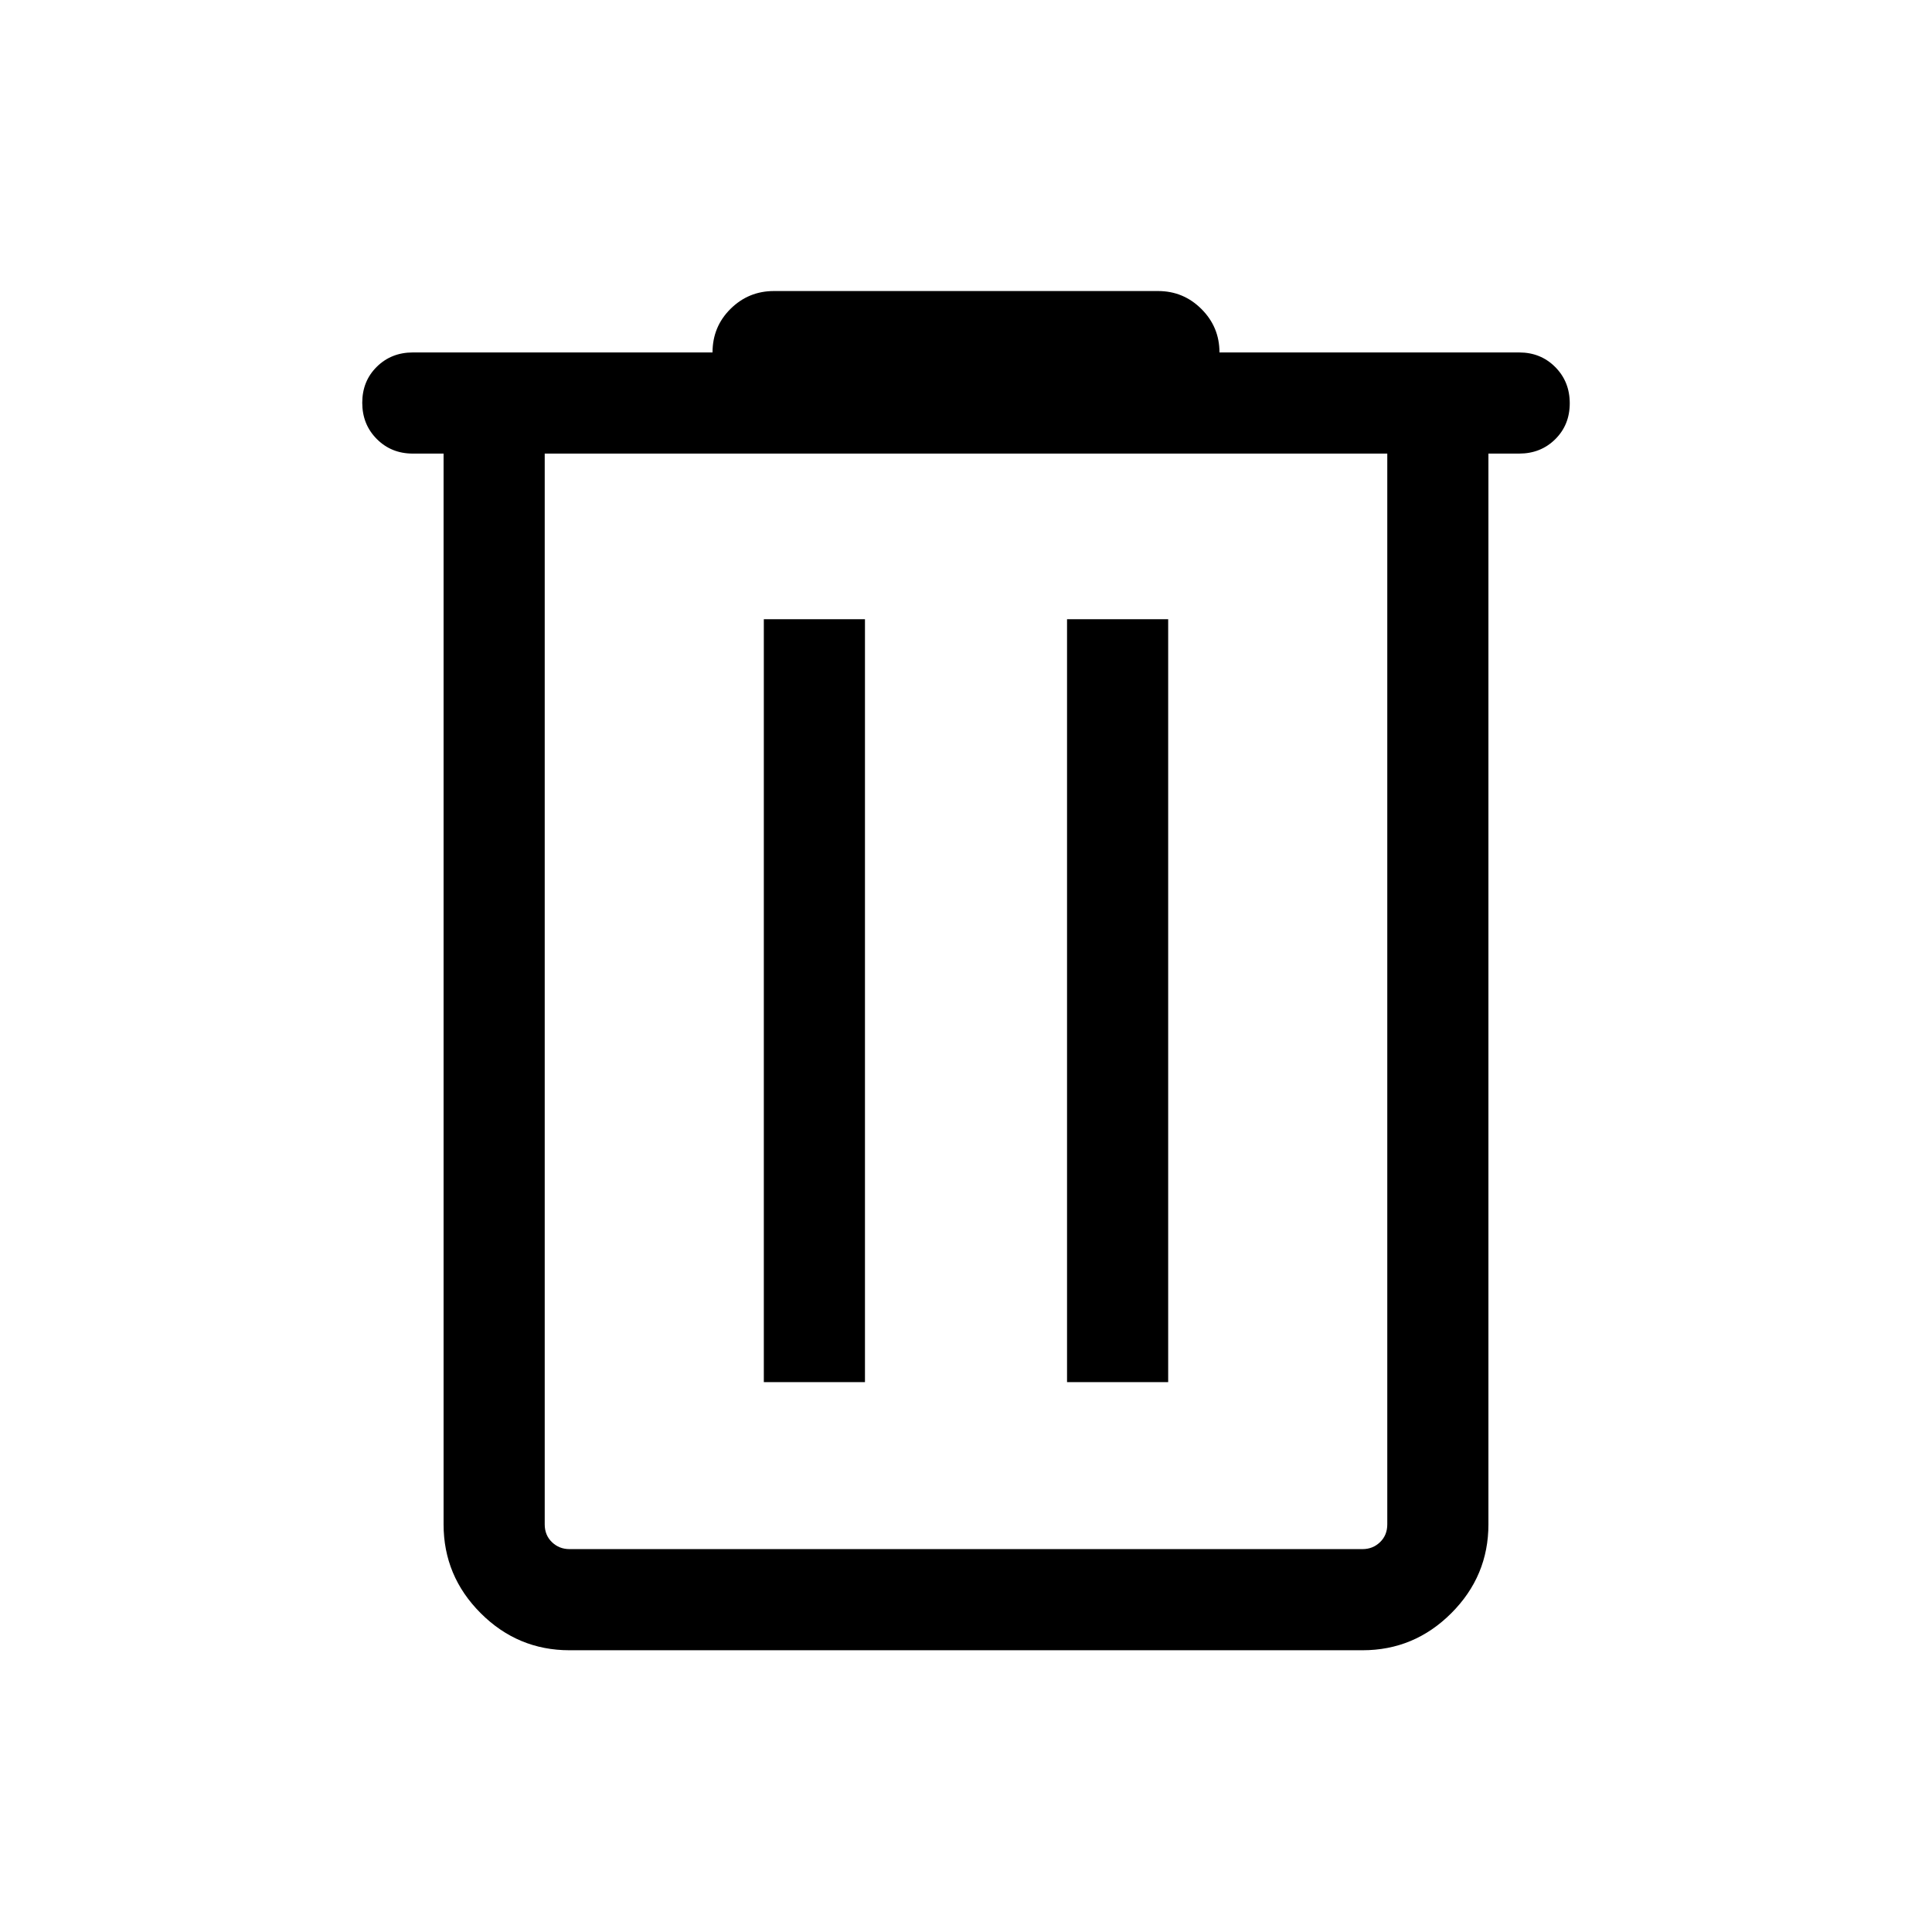
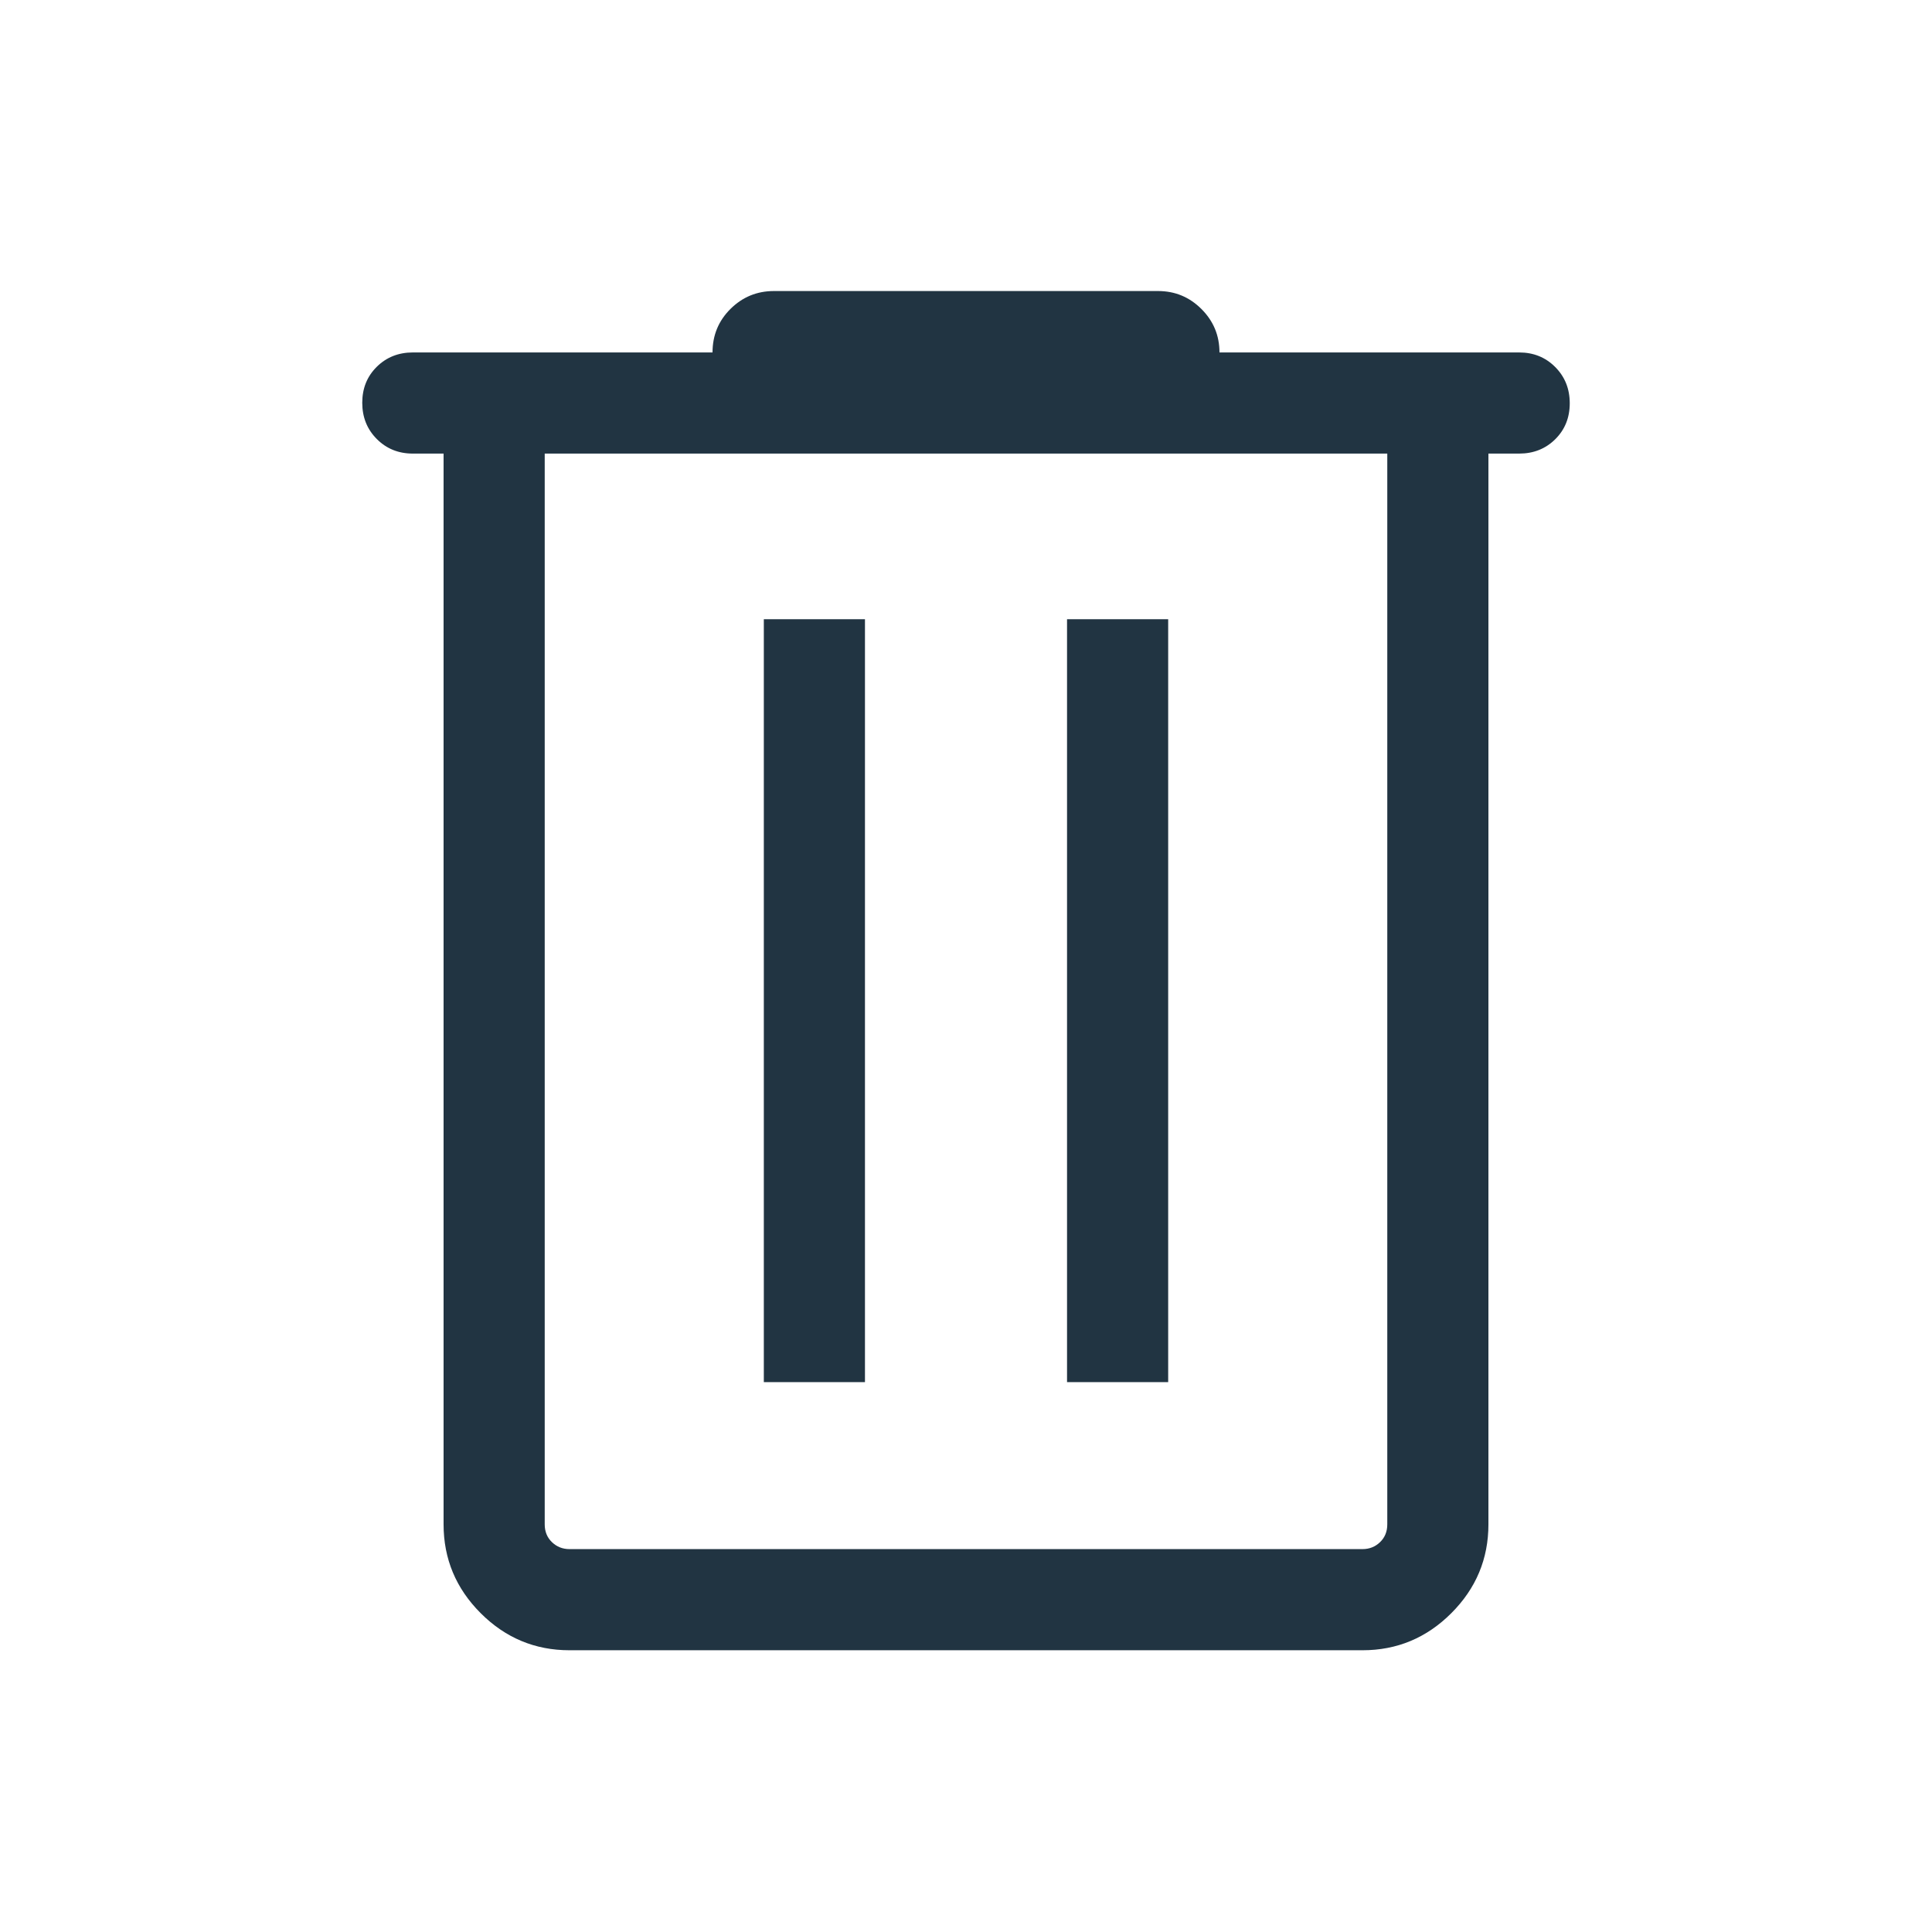
- <svg xmlns="http://www.w3.org/2000/svg" height="40" viewBox="0 -960 960 960" width="40">
+ <svg xmlns="http://www.w3.org/2000/svg" fill="#213442" height="40" viewBox="0 -960 960 960" width="40">
  <path d="M282.975-140.001q-25.705 0-44.134-18.43-18.429-18.429-18.429-44.134v-532.05h-15.283q-10.698 0-17.913-7.25-7.215-7.249-7.215-17.999t7.215-17.878q7.215-7.128 17.913-7.128h148.922q0-12.795 8.946-21.654 8.945-8.859 21.567-8.859h190.872q12.622 0 21.567 8.946 8.946 8.945 8.946 21.567h148.922q10.698 0 17.913 7.249 7.215 7.25 7.215 18t-7.215 17.878q-7.215 7.128-17.913 7.128h-15.283v532.05q0 25.705-18.429 44.134-18.429 18.43-44.134 18.43h-394.05Zm406.358-594.614H270.667v532.05q0 5.385 3.59 8.847 3.59 3.462 8.718 3.462h394.05q5.128 0 8.718-3.462t3.59-8.847v-532.05ZM379.54-273.231h50.255v-379.077H379.54v379.077Zm150.665 0h50.255v-379.077h-50.255v379.077ZM270.667-734.615V-190.256-734.615Z" />
</svg>
